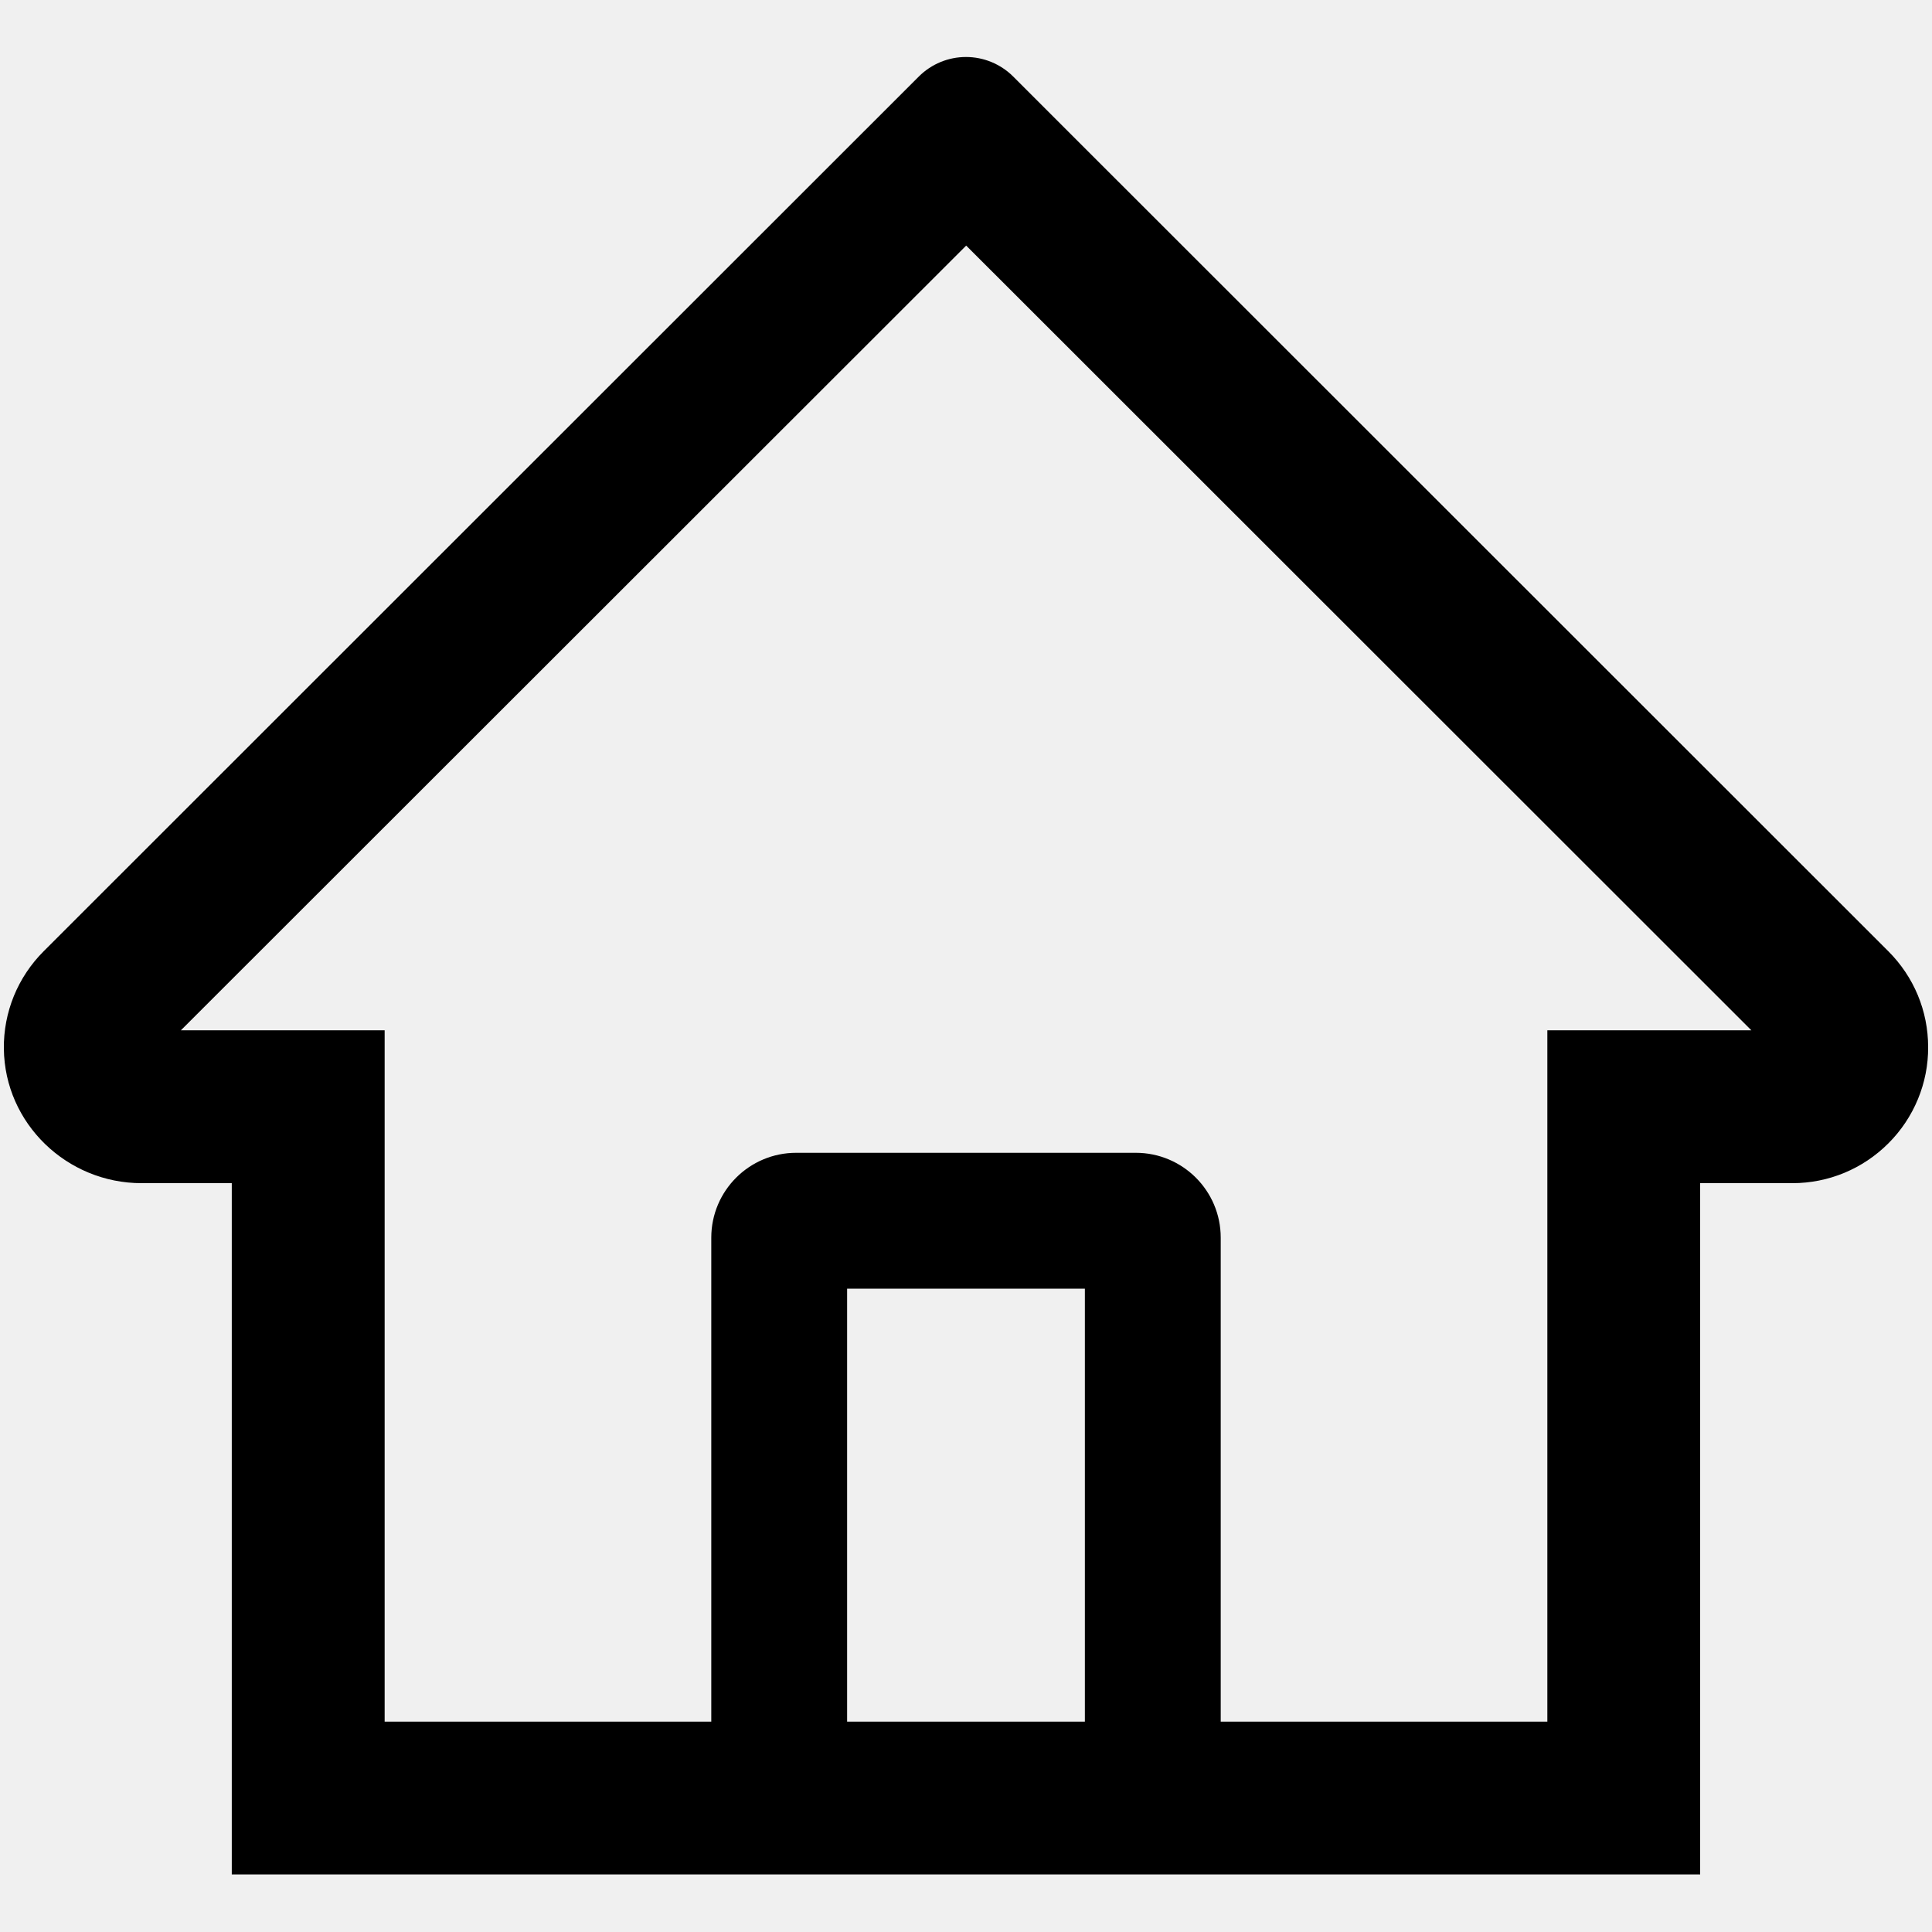
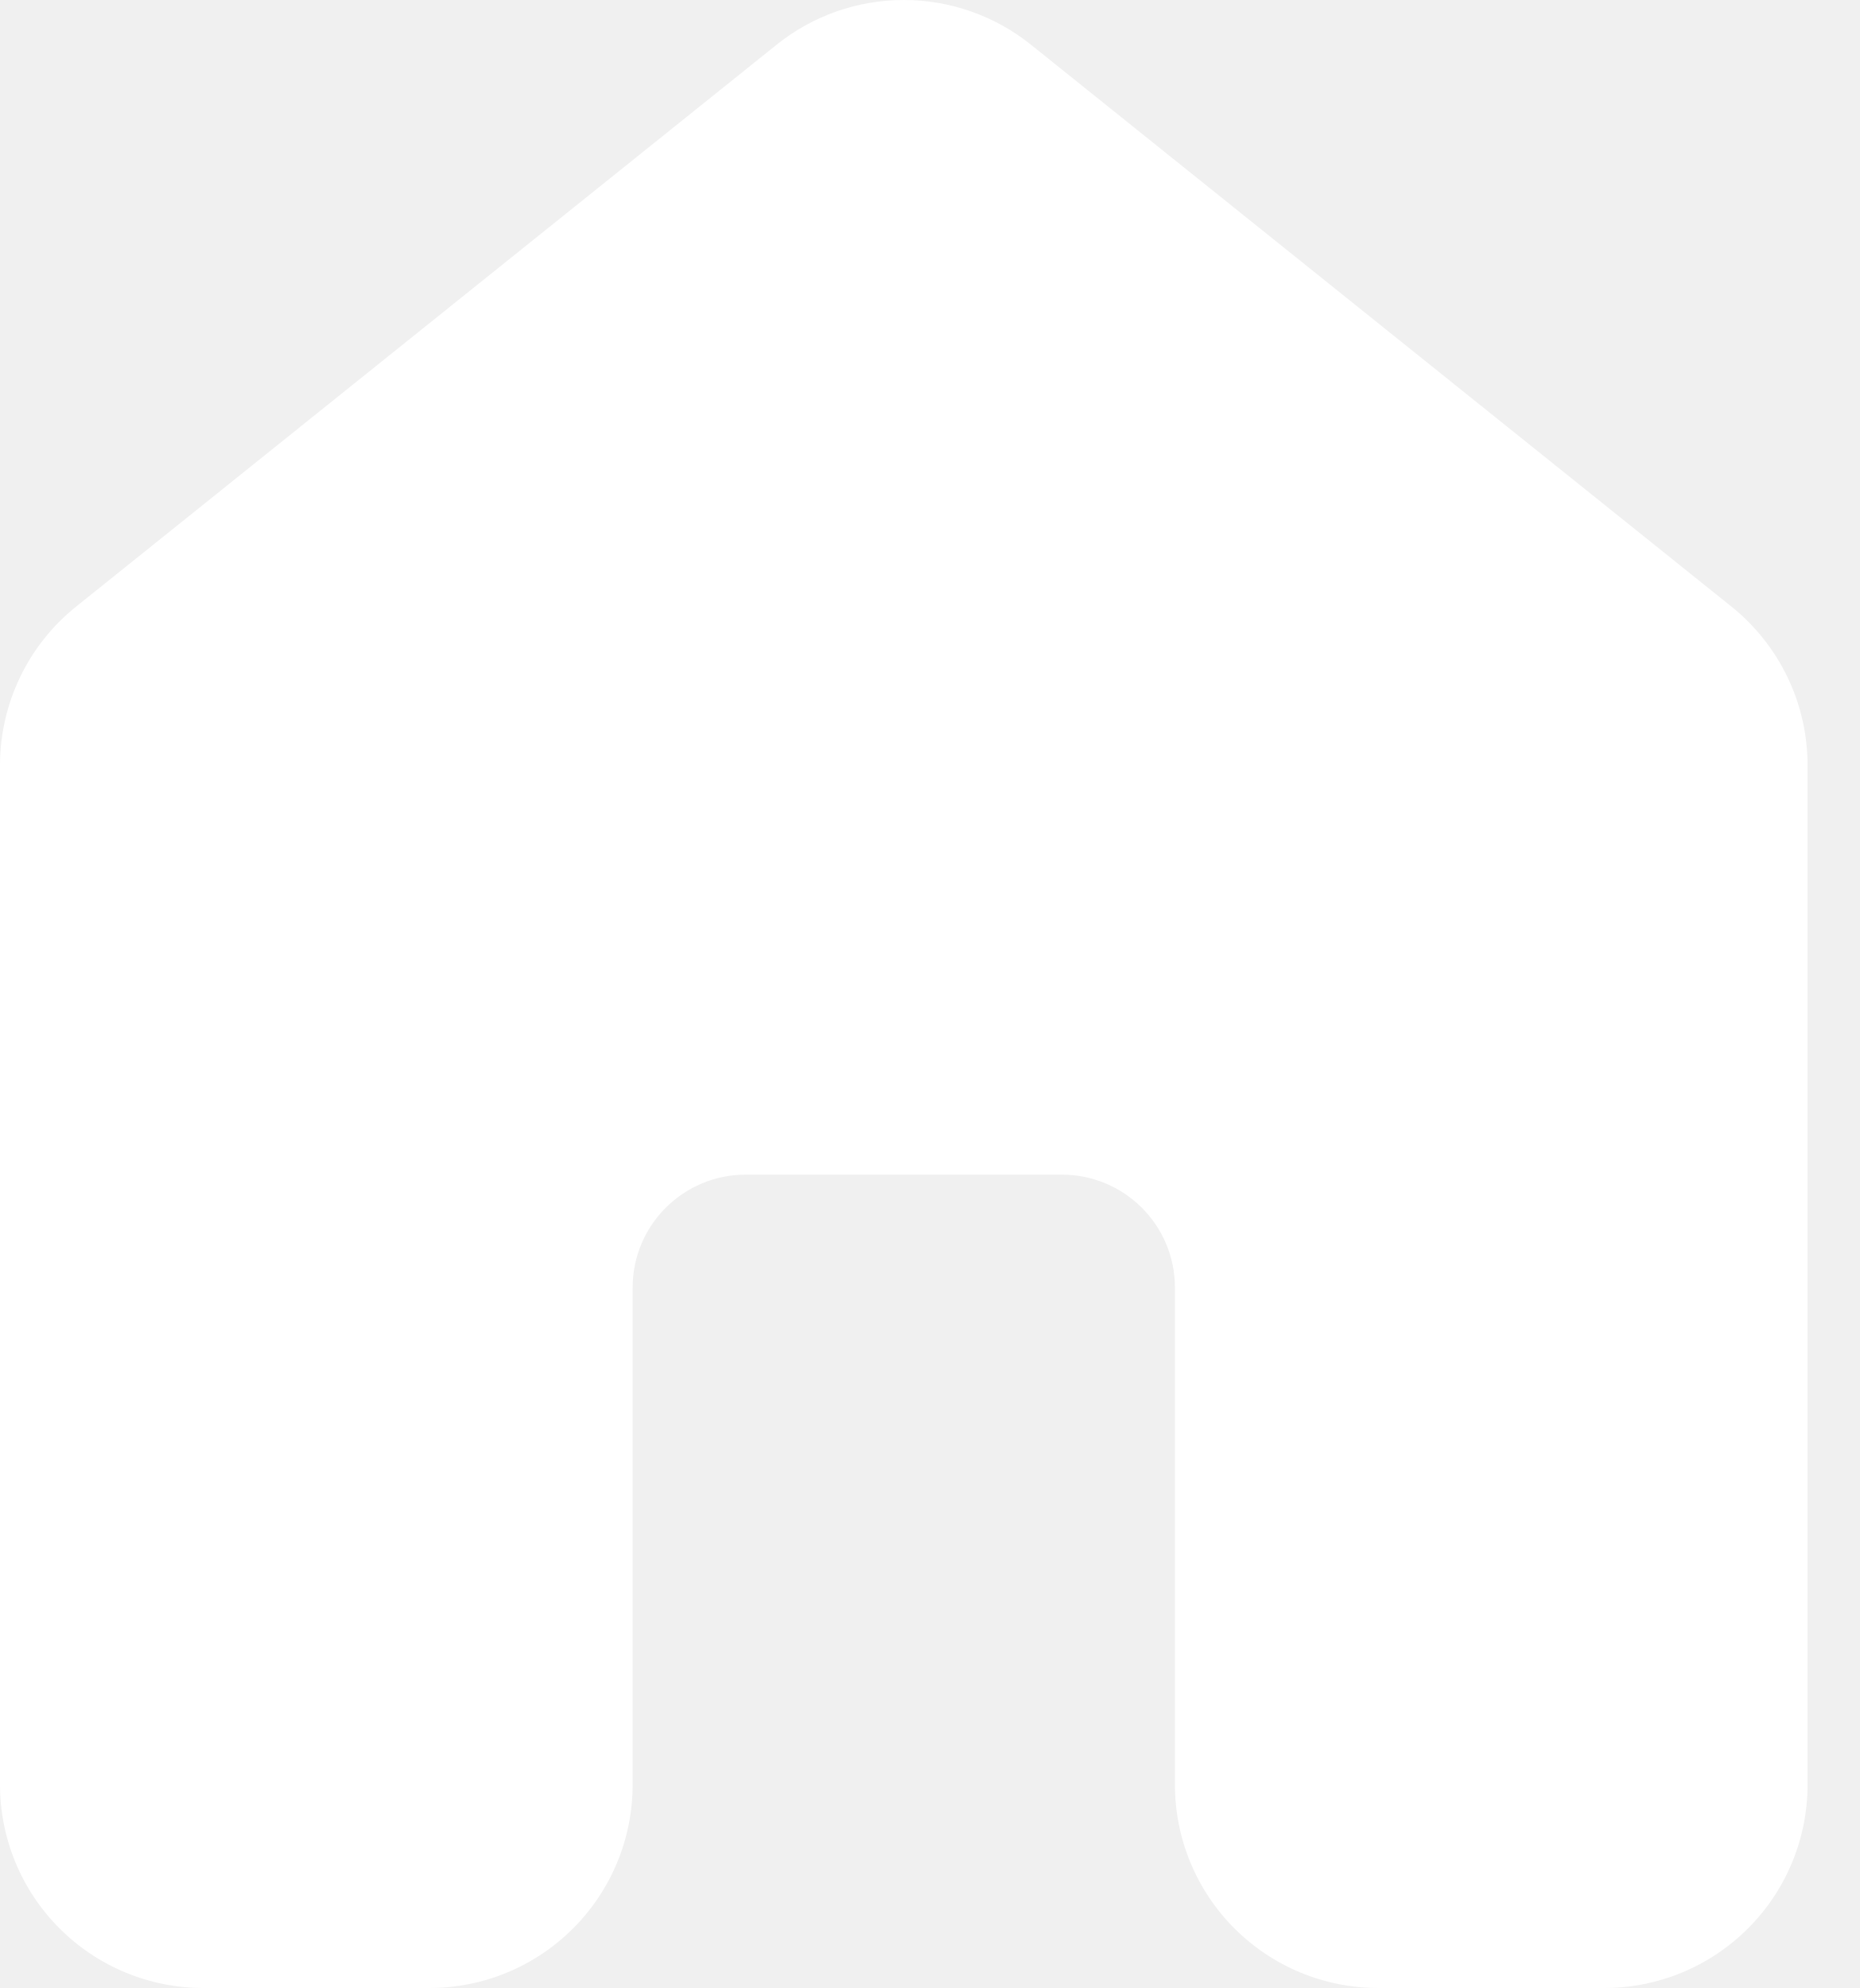
- <svg xmlns="http://www.w3.org/2000/svg" width="32" height="32" viewBox="0 0 32 32" fill="black">
-   <path d="M31.275 15.754L17.691 2.177L16.78 1.266C16.573 1.06 16.292 0.944 16 0.944C15.707 0.944 15.427 1.06 15.22 1.266L0.725 15.754C0.512 15.966 0.344 16.218 0.23 16.496C0.117 16.773 0.06 17.071 0.064 17.371C0.078 18.609 1.108 19.597 2.345 19.597H3.839V31.047H28.16V19.597H29.686C30.287 19.597 30.854 19.361 31.279 18.936C31.488 18.727 31.654 18.479 31.767 18.205C31.88 17.932 31.938 17.639 31.936 17.343C31.936 16.745 31.701 16.179 31.275 15.754ZM17.969 28.516H14.031V21.344H17.969V28.516ZM25.629 17.065V28.516H20.219V20.5C20.219 19.723 19.589 19.094 18.812 19.094H13.188C12.411 19.094 11.781 19.723 11.781 20.5V28.516H6.371V17.065H2.996L16.003 4.068L16.816 4.88L29.008 17.065H25.629Z" />
+ <svg xmlns="http://www.w3.org/2000/svg" width="29" height="31" viewBox="0 0 29 31" fill="none">
+   <path d="M16.077 0.698C15.514 0.246 14.814 0 14.093 0C13.371 0 12.671 0.246 12.109 0.698L1.187 9.459C0.816 9.756 0.517 10.133 0.312 10.561C0.107 10.989 6.61317e-07 11.458 0 11.932V27.829C0 28.67 0.334 29.477 0.929 30.071C1.523 30.666 2.33 31 3.171 31H6.694C7.535 31 8.342 30.666 8.936 30.071C9.531 29.477 9.865 28.67 9.865 27.829V20.078C9.865 19.106 10.654 18.317 11.627 18.317H16.559C17.532 18.317 18.321 19.106 18.321 20.078V27.829C18.321 28.67 18.655 29.477 19.249 30.071C19.844 30.666 20.651 31 21.492 31H25.015C25.856 31 26.662 30.666 27.257 30.071C27.852 29.477 28.186 28.67 28.186 27.829V11.932C28.186 11.458 28.079 10.989 27.874 10.561C27.668 10.133 27.369 9.756 26.999 9.459L16.077 0.698Z" fill="white" />
</svg>
